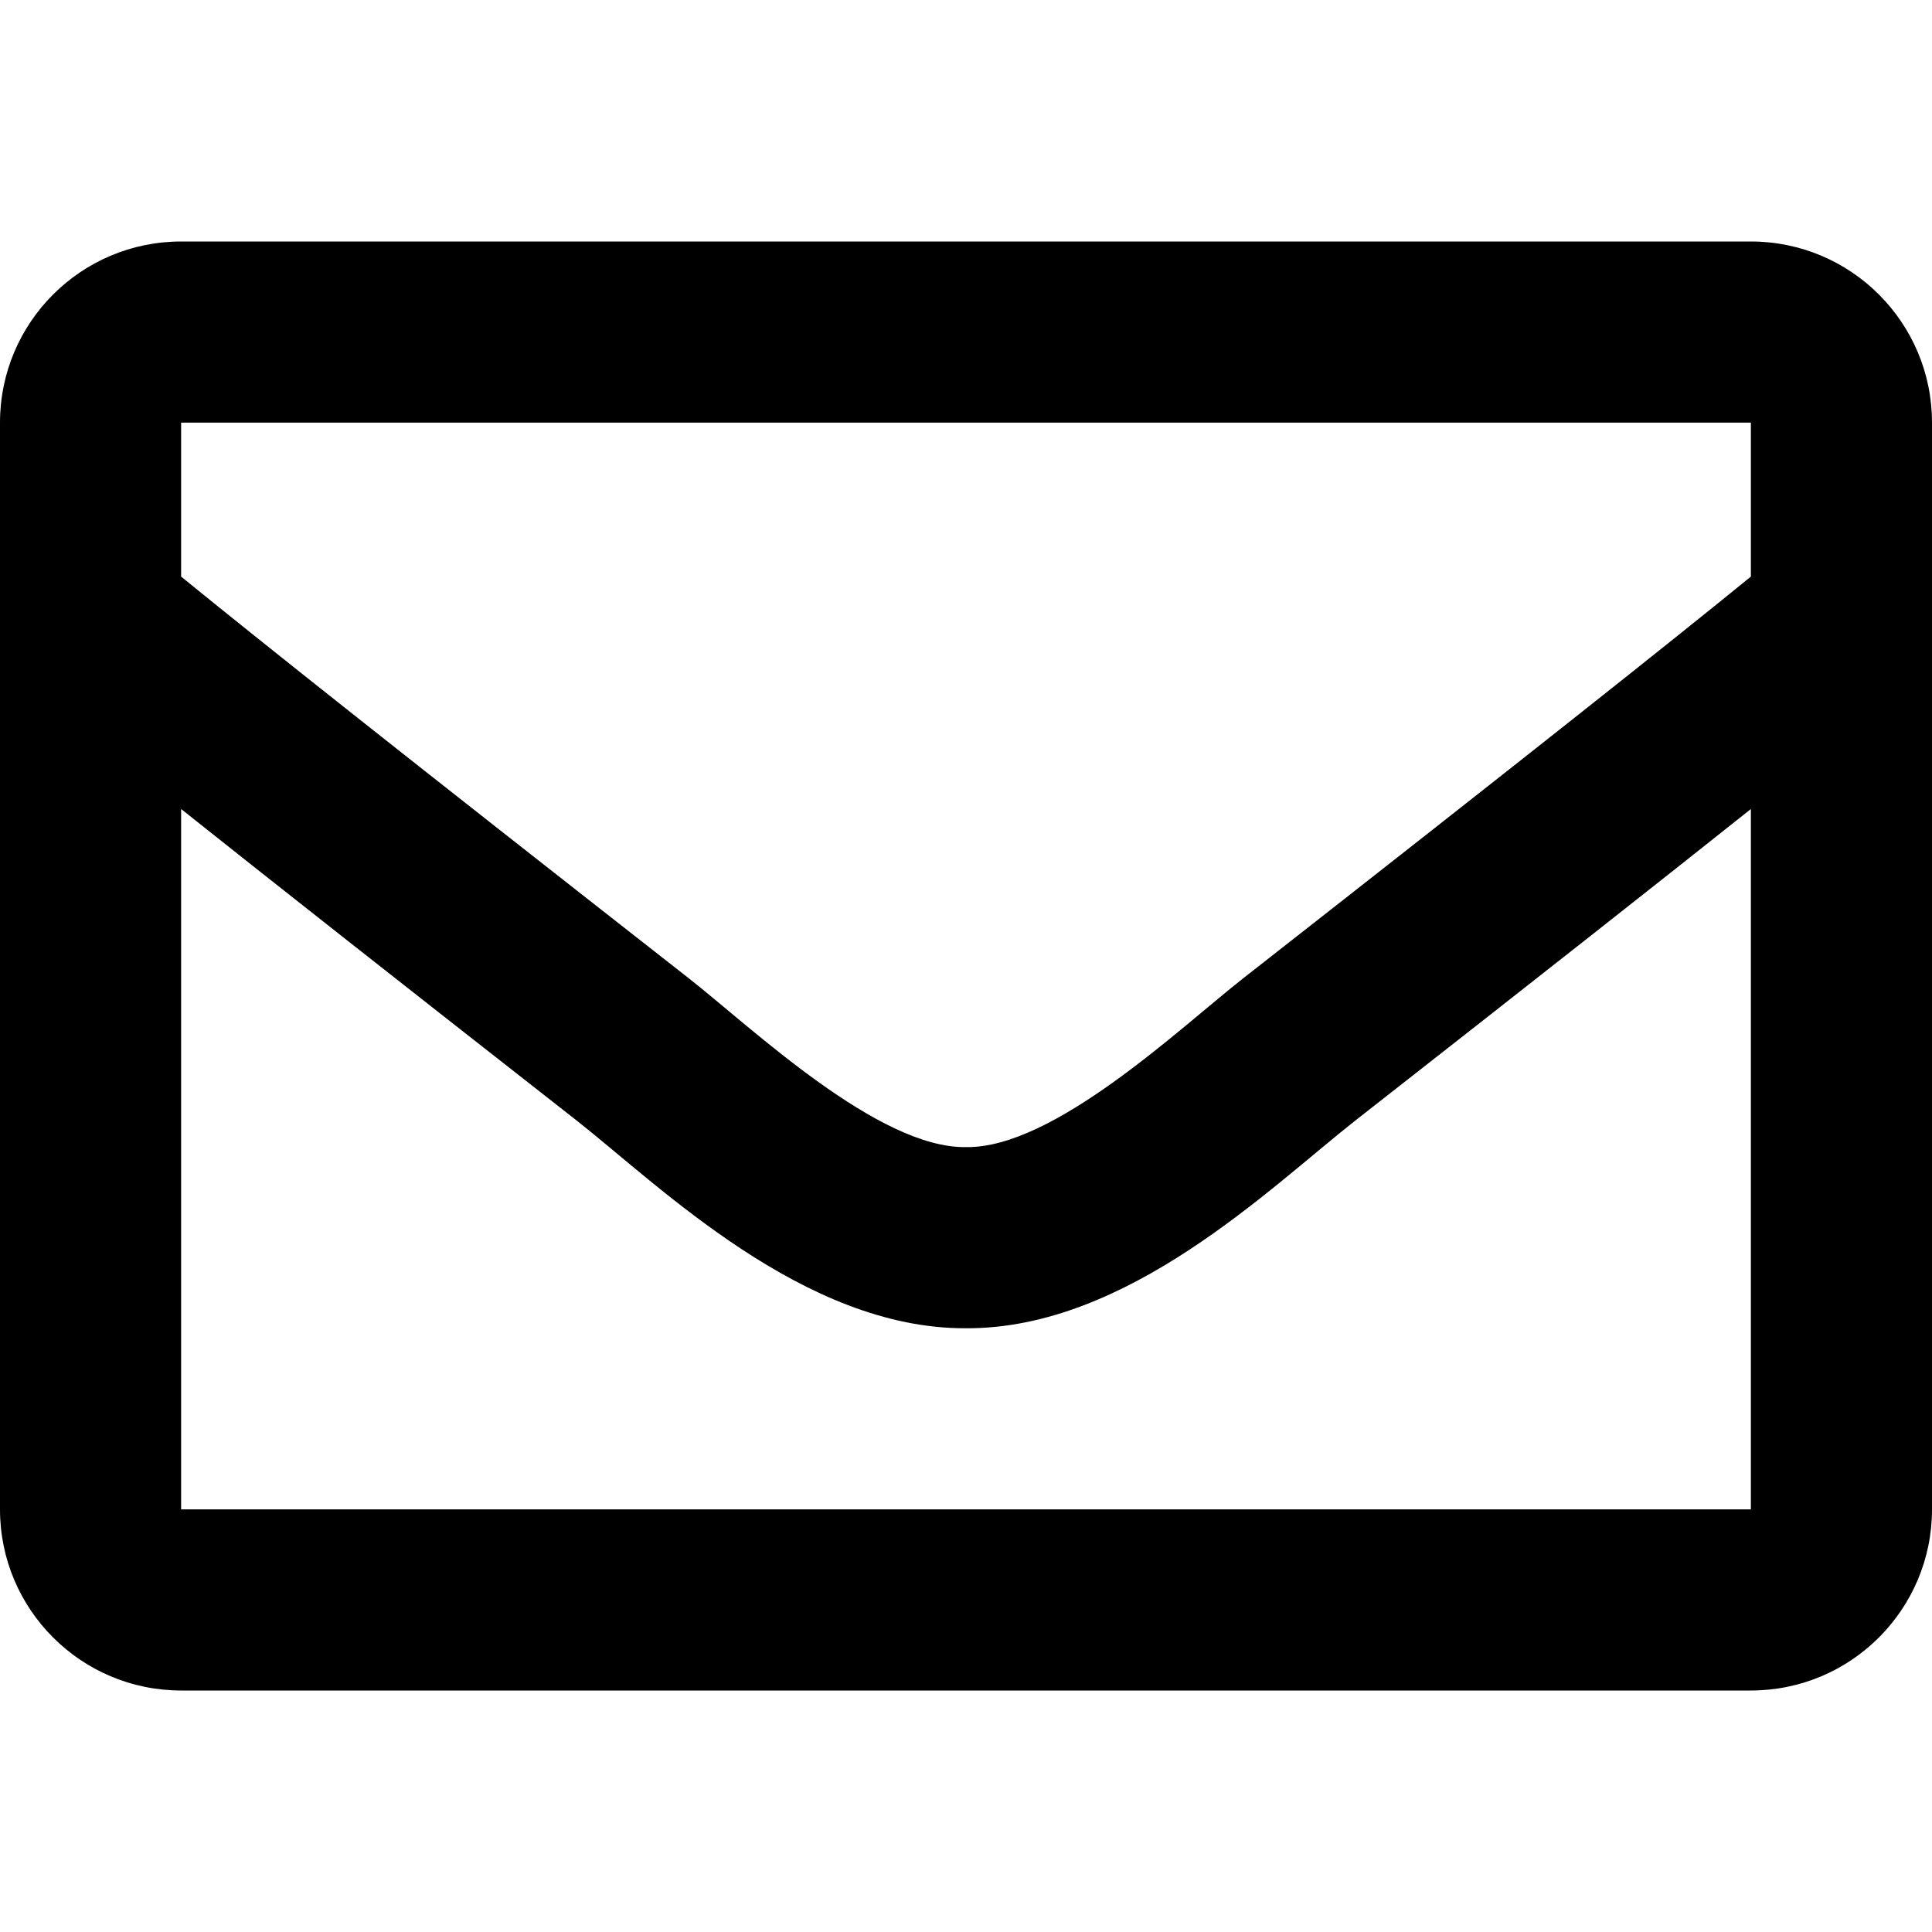
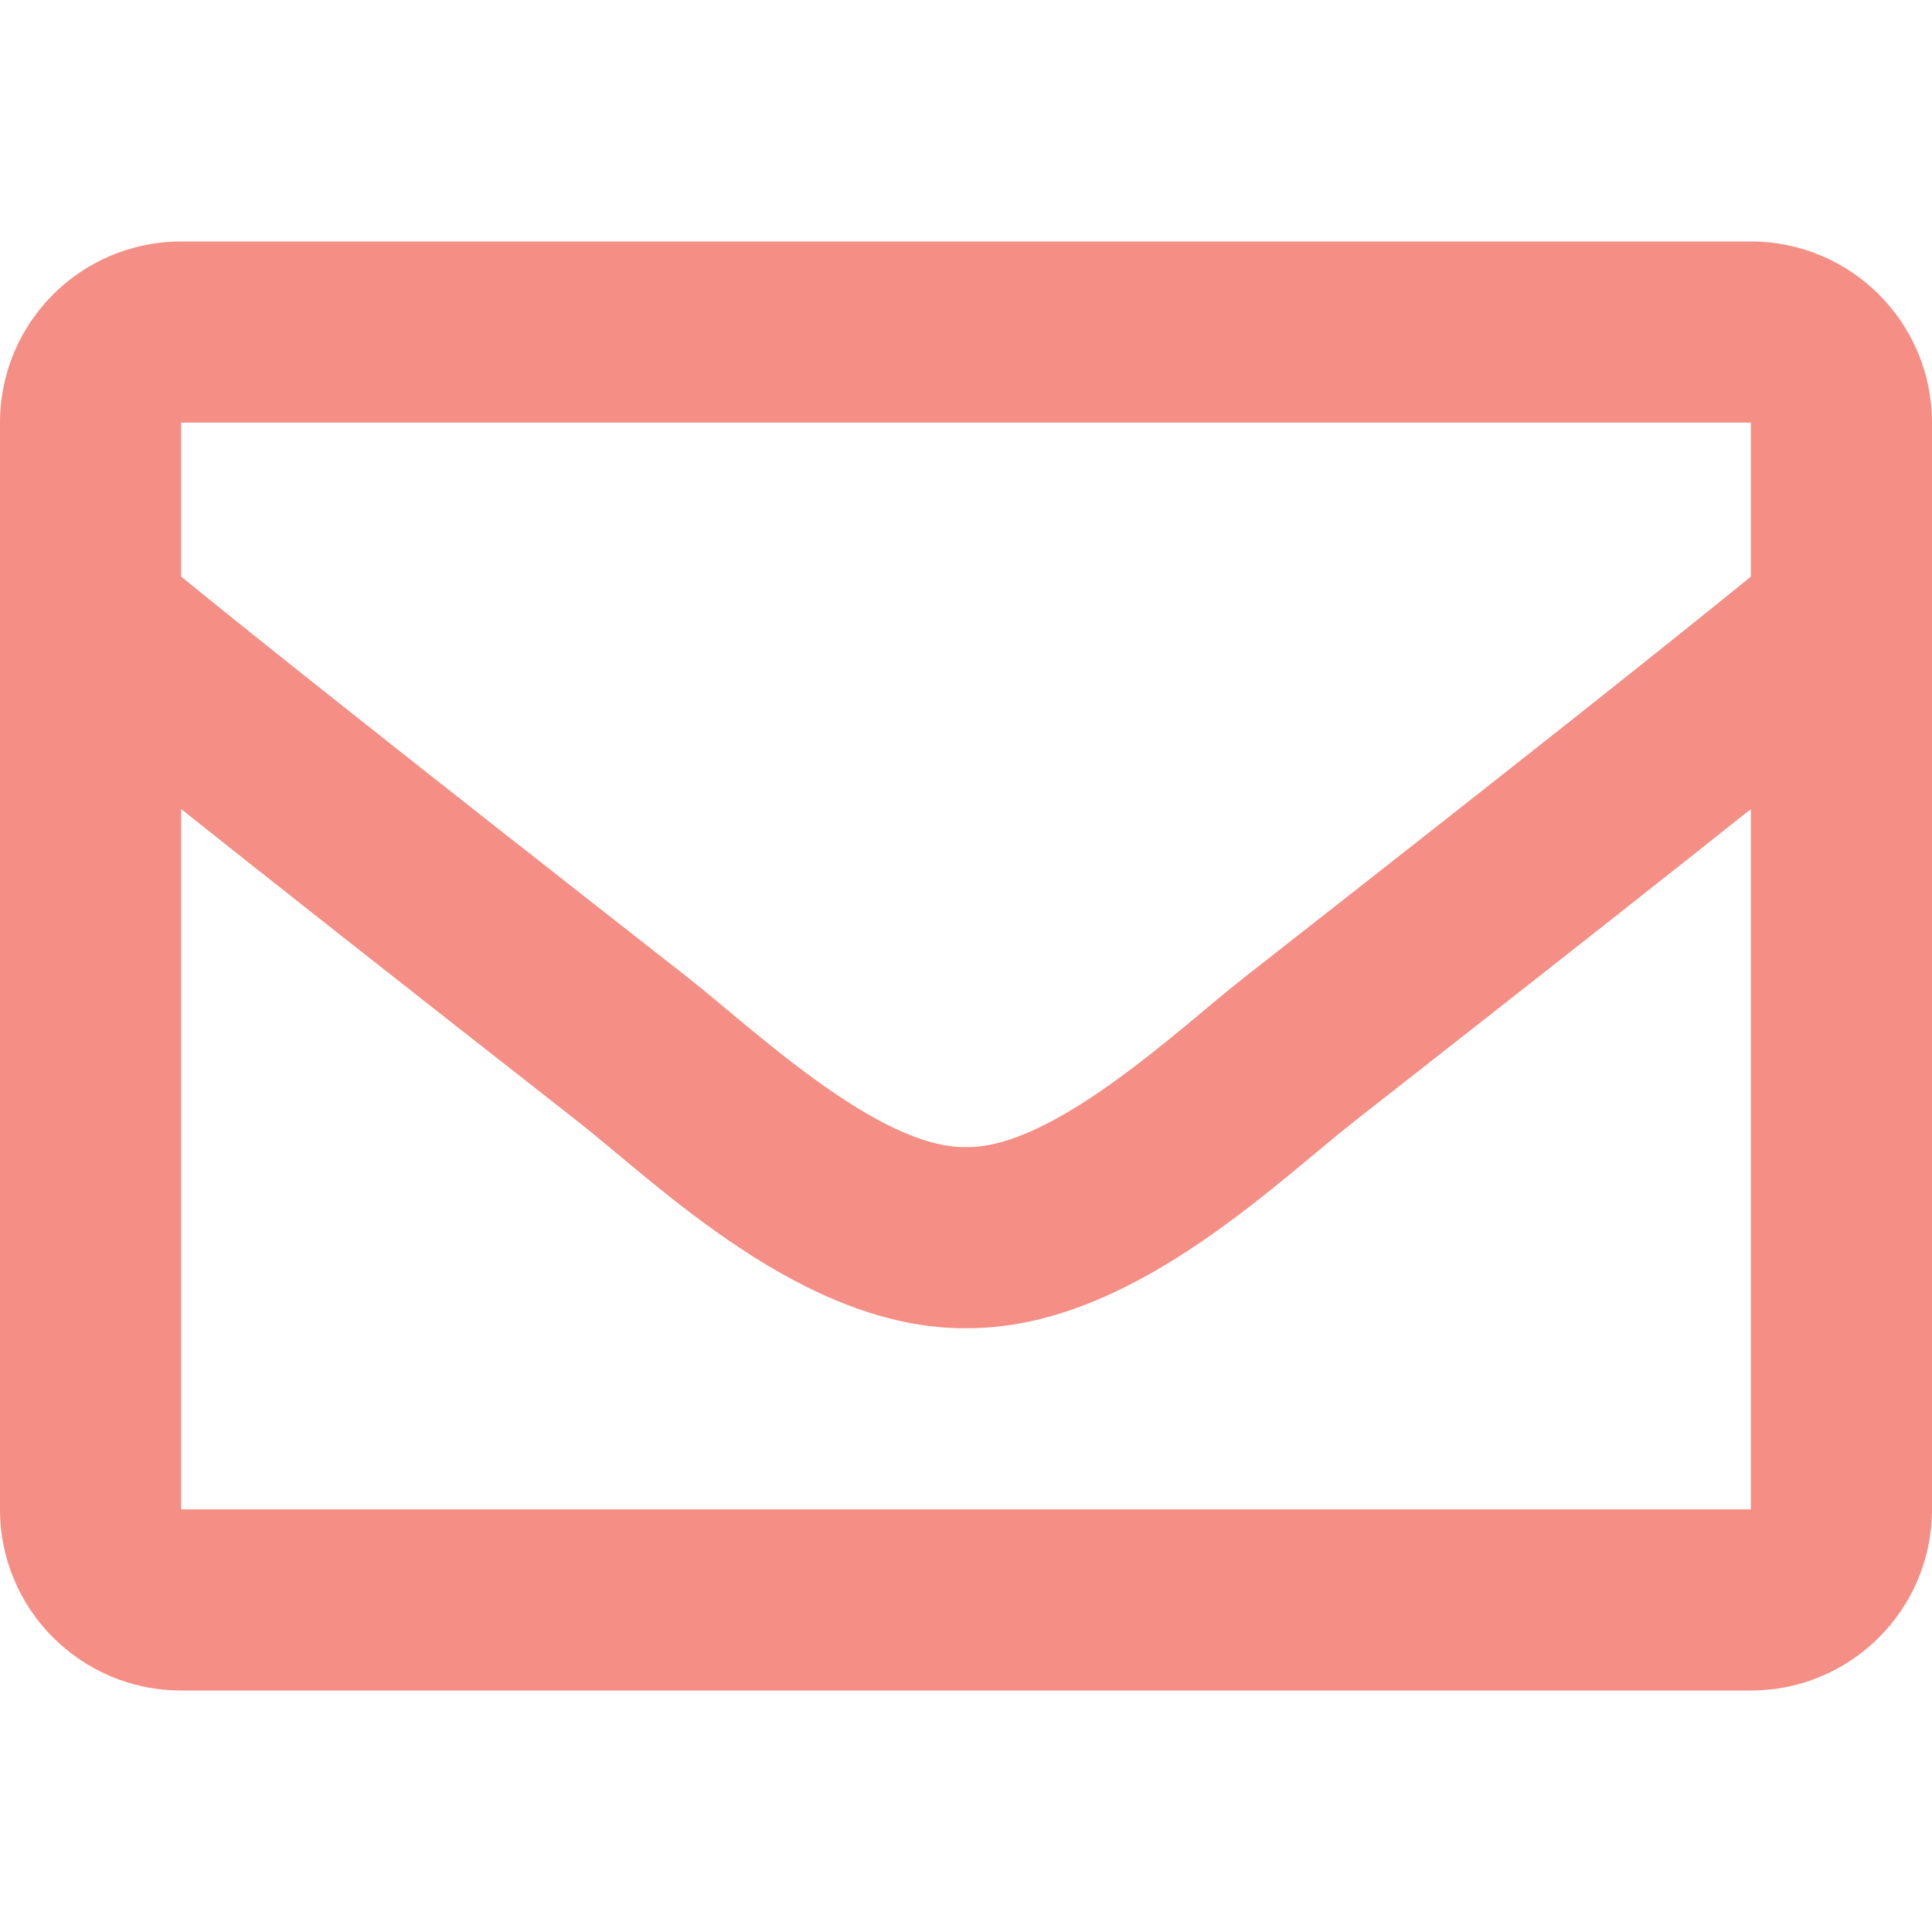
<svg xmlns="http://www.w3.org/2000/svg" viewBox="0 0 512 512">
-   <path d="M464 64H48C21.49 64 0 85.49 0 112v288c0 26.51 21.49 48 48 48h416c26.51 0 48-21.49 48-48V112c0-26.51-21.49-48-48-48zm0 48v40.805c-22.422 18.259-58.168 46.651-134.587 106.49-16.841 13.247-50.201 45.072-73.413 44.701-23.208.375-56.579-31.459-73.413-44.701C106.18 199.465 70.425 171.067 48 152.805V112h416zM48 400V214.398c22.914 18.251 55.409 43.862 104.938 82.646 21.857 17.205 60.134 55.186 103.062 54.955 42.717.231 80.509-37.199 103.053-54.947 49.528-38.783 82.032-64.401 104.947-82.653V400H48z" />
+   <g fill="#F58E84">
+     <path d="M464 64H48C21.49 64 0 85.49 0 112v288c0 26.51 21.49 48 48 48h416c26.51 0 48-21.49 48-48V112c0-26.51-21.49-48-48-48zm0 48v40.805c-22.422 18.259-58.168 46.651-134.587 106.49-16.841 13.247-50.201 45.072-73.413 44.701-23.208.375-56.579-31.459-73.413-44.701C106.18 199.465 70.425 171.067 48 152.805V112h416zM48 400V214.398c22.914 18.251 55.409 43.862 104.938 82.646 21.857 17.205 60.134 55.186 103.062 54.955 42.717.231 80.509-37.199 103.053-54.947 49.528-38.783 82.032-64.401 104.947-82.653V400H48z" />
+   </g>
</svg>
